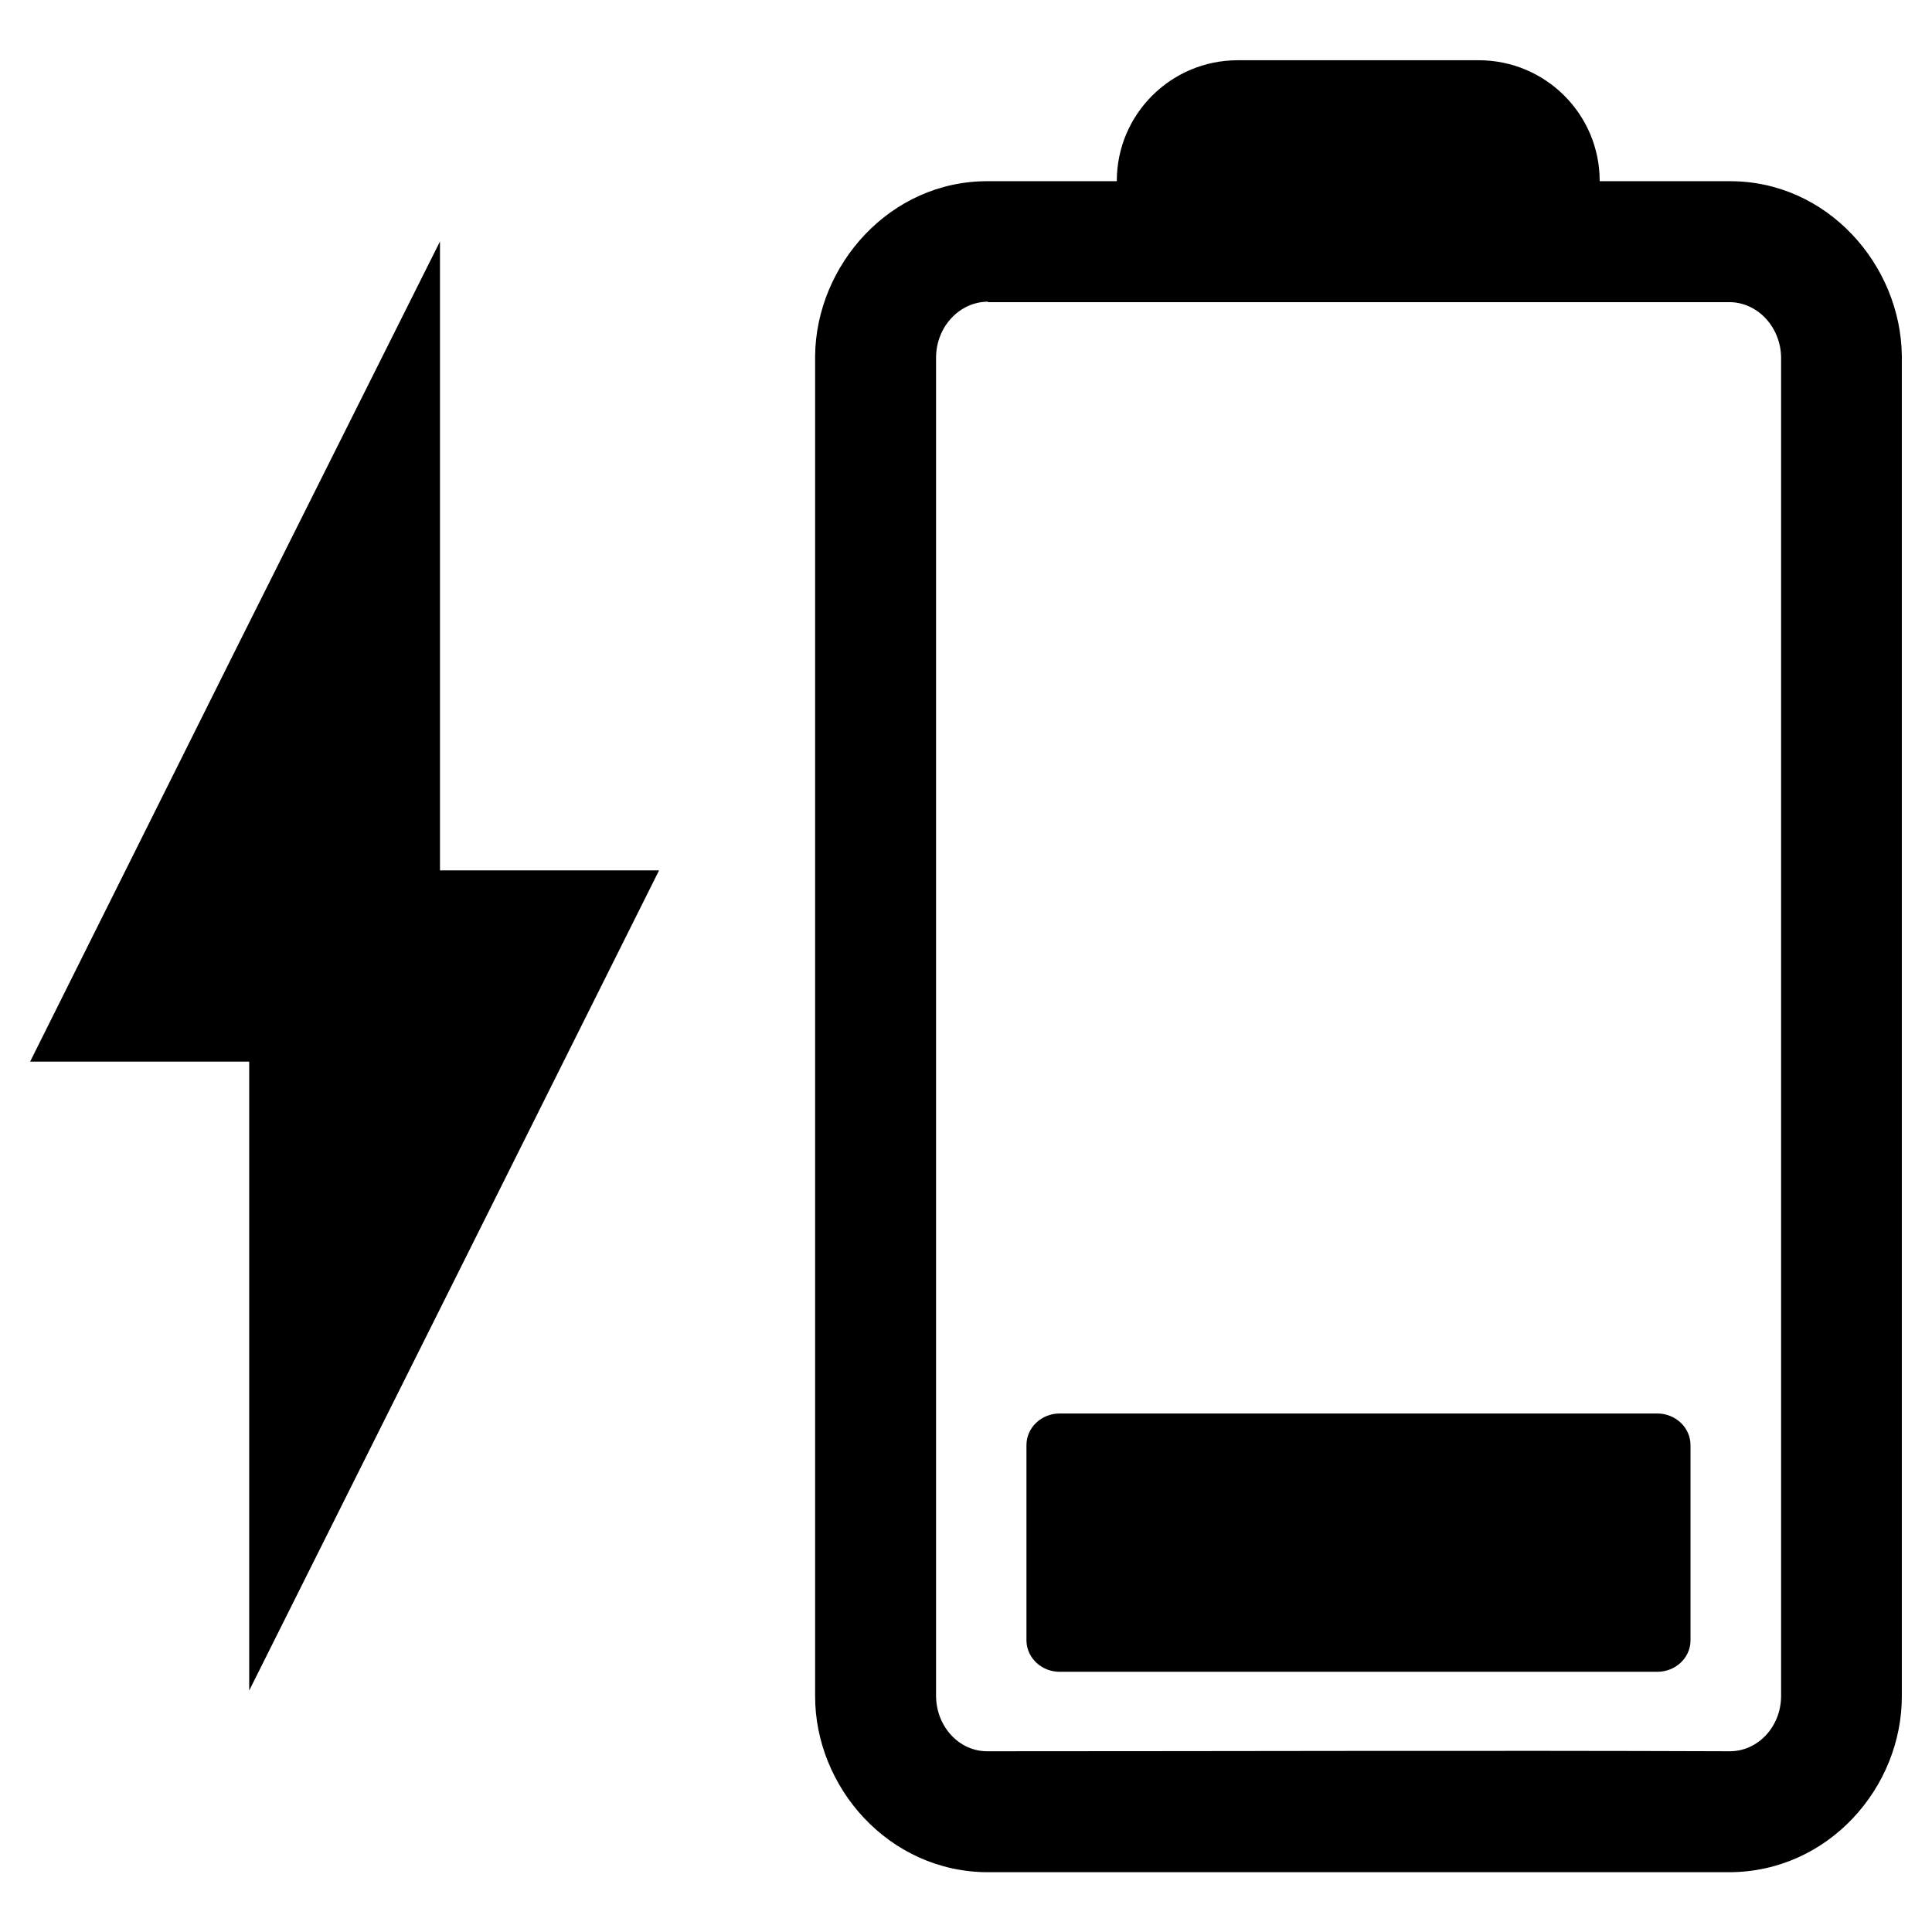
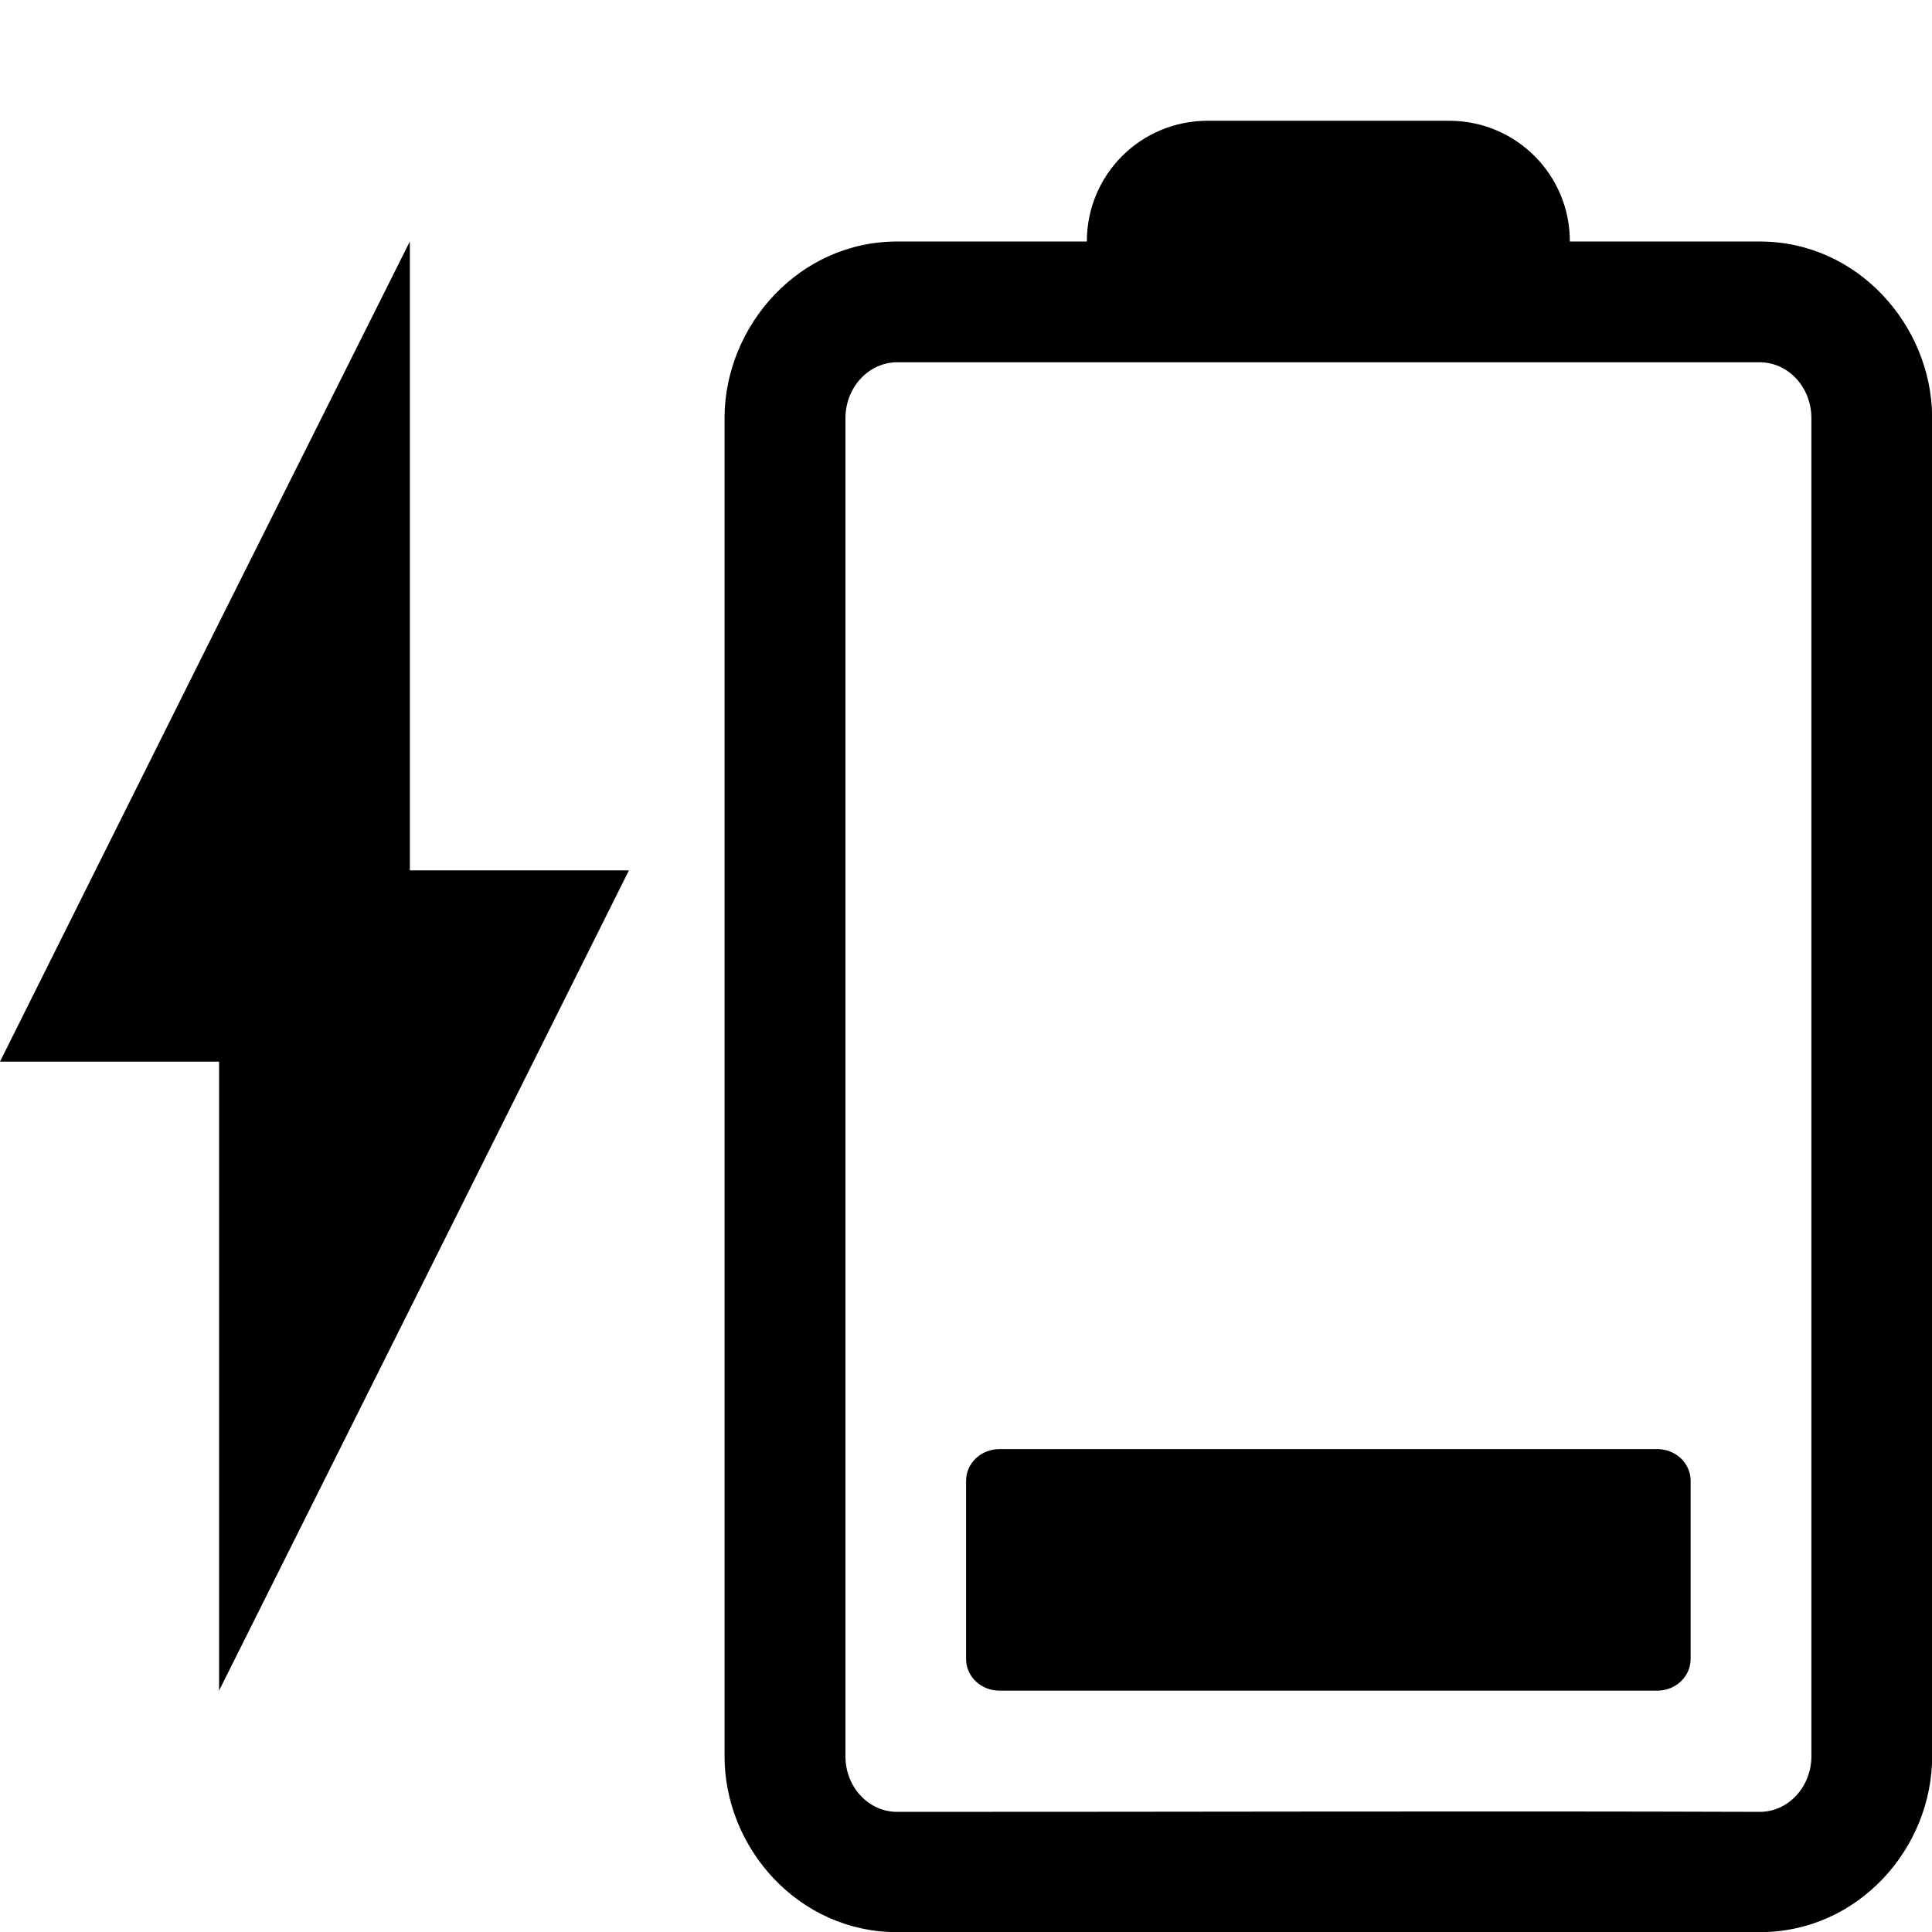
<svg xmlns="http://www.w3.org/2000/svg" id="svg8" version="1.1" viewBox="0 0 4.233 4.233" height="16" width="16">
  <defs id="defs2" />
  <g id="g1156" style="display:inline">
-     <g id="g856">
-       <g id="g839" transform="translate(0.8598958)">
-         <path id="rect861" style="fill:#000000;stroke-width:0.417;stroke-linecap:round;stroke-linejoin:round;paint-order:stroke markers fill" d="M 5.527,11.705 C 5.375,11.704 5.25,11.821 5.25,11.967 c 0,0.541 0,1.082 0,1.623 0.005,0.143 0.128,0.255 0.277,0.254 h 4.945 c 0.149,0.001 0.273,-0.111 0.277,-0.254 0,-0.541 0,-1.082 0,-1.623 -3.2e-4,-0.146 -0.125,-0.263 -0.277,-0.262 z" transform="scale(0.2645833)" />
-         <g id="g838">
-           <path id="path889" style="color:#000000;font-style:normal;font-variant:normal;font-weight:normal;font-stretch:normal;font-size:medium;line-height:normal;font-family:sans-serif;font-variant-ligatures:normal;font-variant-position:normal;font-variant-caps:normal;font-variant-numeric:normal;font-variant-alternates:normal;font-variant-east-asian:normal;font-feature-settings:normal;font-variation-settings:normal;text-indent:0;text-align:start;text-decoration:none;text-decoration-line:none;text-decoration-style:solid;text-decoration-color:#000000;letter-spacing:normal;word-spacing:normal;text-transform:none;writing-mode:lr-tb;direction:ltr;text-orientation:mixed;dominant-baseline:auto;baseline-shift:baseline;text-anchor:start;white-space:normal;shape-padding:0;shape-margin:0;inline-size:0;clip-rule:nonzero;display:inline;overflow:visible;visibility:visible;isolation:auto;mix-blend-mode:normal;color-interpolation:sRGB;color-interpolation-filters:linearRGB;solid-color:#000000;solid-opacity:1;vector-effect:none;fill:#000000;fill-opacity:1;fill-rule:nonzero;stroke:none;stroke-width:1;stroke-linecap:round;stroke-linejoin:round;stroke-miterlimit:4;stroke-dasharray:none;stroke-dashoffset:0;stroke-opacity:1;paint-order:stroke markers fill;color-rendering:auto;image-rendering:auto;shape-rendering:auto;text-rendering:auto;enable-background:accumulate;stop-color:#000000" d="M 1.305,0.397 C 1.09,0.396 0.928,0.581 0.926,0.78 c -2.7e-6,6.8791e-4 -2.7e-6,0.001 0,0.002 V 3.715 c -7.144e-4,0.201 0.162,0.387 0.379,0.387 0.541,0 1.082,0 1.623,0 C 3.146,4.102 3.308,3.916 3.307,3.715 V 0.782 c 2.7e-6,-6.8791e-4 2.7e-6,-0.001 0,-0.002 C 3.305,0.581 3.144,0.396 2.929,0.397 c -0.541,0 -1.082,0 -1.623,0 z m -5.16e-4,0.265 c 0.541,0 1.083,0 1.624,0 0.062,-2.6003e-4 0.113,0.054 0.114,0.121 V 3.715 c 2.402e-4,0.068 -0.051,0.123 -0.114,0.122 -0.542,-0.002 -1.082,0 -1.624,0 C 1.242,3.838 1.191,3.783 1.191,3.715 V 0.782 C 1.192,0.715 1.243,0.661 1.305,0.661 Z" />
-           <rect style="opacity:1;fill:#000000;stroke:none;stroke-width:0.544;stroke-linecap:round;stroke-linejoin:round;stroke-miterlimit:4;stroke-dasharray:none;paint-order:normal" id="rect832" width="1.058" height="0.529" x="1.587" y="0.132" ry="0.265" />
-         </g>
+     <g id="g847">
+       <g id="g838" transform="translate(0.7937524)">
+         <path id="path898" style="color:#000000;font-style:normal;font-variant:normal;font-weight:normal;font-stretch:normal;font-size:medium;line-height:normal;font-family:sans-serif;font-variant-ligatures:normal;font-variant-position:normal;font-variant-caps:normal;font-variant-numeric:normal;font-variant-alternates:normal;font-variant-east-asian:normal;font-feature-settings:normal;font-variation-settings:normal;text-indent:0;text-align:start;text-decoration:none;text-decoration-line:none;text-decoration-style:solid;text-decoration-color:#000000;letter-spacing:normal;word-spacing:normal;text-transform:none;writing-mode:lr-tb;direction:ltr;text-orientation:mixed;dominant-baseline:auto;baseline-shift:baseline;text-anchor:start;white-space:normal;shape-padding:0;shape-margin:0;inline-size:0;clip-rule:nonzero;display:inline;overflow:visible;visibility:visible;isolation:auto;mix-blend-mode:normal;color-interpolation:sRGB;color-interpolation-filters:linearRGB;solid-color:#000000;solid-opacity:1;vector-effect:none;fill:#000000;fill-opacity:1;fill-rule:nonzero;stroke:none;stroke-width:4.058;stroke-linecap:round;stroke-linejoin:round;stroke-miterlimit:4;stroke-dasharray:none;stroke-dashoffset:0;stroke-opacity:1;paint-order:stroke markers fill;color-rendering:auto;image-rendering:auto;shape-rendering:auto;text-rendering:auto;enable-background:accumulate;stop-color:#000000" d="M 5.277,12 C 5.125,11.999 5,12.116 5,12.262 5,12.754 5,13.246 5,13.738 5,13.884 5.125,14.001 5.277,14 H 10.723 C 10.875,14.001 11,13.884 11,13.738 11,13.246 11,12.754 11,12.262 11,12.116 10.875,11.999 10.723,12 Z" transform="scale(0.2645833)" />
+         <path id="path866" style="color:#000000;font-style:normal;font-variant:normal;font-weight:normal;font-stretch:normal;font-size:medium;line-height:normal;font-family:sans-serif;font-variant-ligatures:normal;font-variant-position:normal;font-variant-caps:normal;font-variant-numeric:normal;font-variant-alternates:normal;font-variant-east-asian:normal;font-feature-settings:normal;font-variation-settings:normal;text-indent:0;text-align:start;text-decoration:none;text-decoration-line:none;text-decoration-style:solid;text-decoration-color:#000000;letter-spacing:normal;word-spacing:normal;text-transform:none;writing-mode:lr-tb;direction:ltr;text-orientation:mixed;dominant-baseline:auto;baseline-shift:baseline;text-anchor:start;white-space:normal;shape-padding:0;shape-margin:0;inline-size:0;clip-rule:nonzero;display:inline;overflow:visible;visibility:visible;isolation:auto;mix-blend-mode:normal;color-interpolation:sRGB;color-interpolation-filters:linearRGB;solid-color:#000000;solid-opacity:1;vector-effect:none;fill:#000000;fill-opacity:1;fill-rule:nonzero;stroke:none;stroke-width:3.78;stroke-linecap:round;stroke-linejoin:round;stroke-miterlimit:4;stroke-dasharray:none;stroke-dashoffset:0;stroke-opacity:1;paint-order:stroke markers fill;color-rendering:auto;image-rendering:auto;shape-rendering:auto;text-rendering:auto;enable-background:accumulate;stop-color:#000000" d="M 7,1 C 6.446,1 6,1.446 6,2 H 4.434 C 3.619,1.997 3.008,2.694 3,3.447 c -1.02e-5,0.003 -1.02e-5,0.005 0,0.008 V 4 14.539 C 2.997,15.3 3.611,16.003 4.434,16 H 11.568 C 12.391,16.003 13.003,15.3 13,14.539 V 3.455 c 10e-6,-0.003 10e-6,-0.005 0,-0.008 C 12.992,2.694 12.383,1.997 11.568,2 H 10 C 10,1.446 9.554,1 9,1 Z M 4.432,3 H 11.57 C 11.806,2.999 11.997,3.203 12,3.457 V 14.541 c 9.08e-4,0.256 -0.192,0.464 -0.43,0.463 -2.32,-0.008 -4.818,7.25e-4 -7.139,0 -0.238,9.8e-4 -0.431,-0.206 -0.43,-0.463 V 3.457 C 4.005,3.203 4.196,2.999 4.432,3 Z" transform="scale(0.2645833)" />
      </g>
-       <path id="path834" style="display:inline;fill:#000000;stroke-width:0.285;stroke-linecap:round;stroke-linejoin:round;paint-order:stroke markers fill" d="M 0.964,0.529 0.515,1.426 0.066,2.326 H 0.546 V 3.704 L 0.995,2.806 1.444,1.907 H 0.964 Z" />
+       <path id="path834" style="display:inline;fill:#000000;stroke-width:0.285;stroke-linecap:round;stroke-linejoin:round;paint-order:stroke markers fill" d="M 0.898,0.529 0.449,1.426 0,2.326 H 0.48 V 3.704 L 0.929,2.806 1.378,1.907 H 0.898 Z" />
    </g>
  </g>
</svg>
